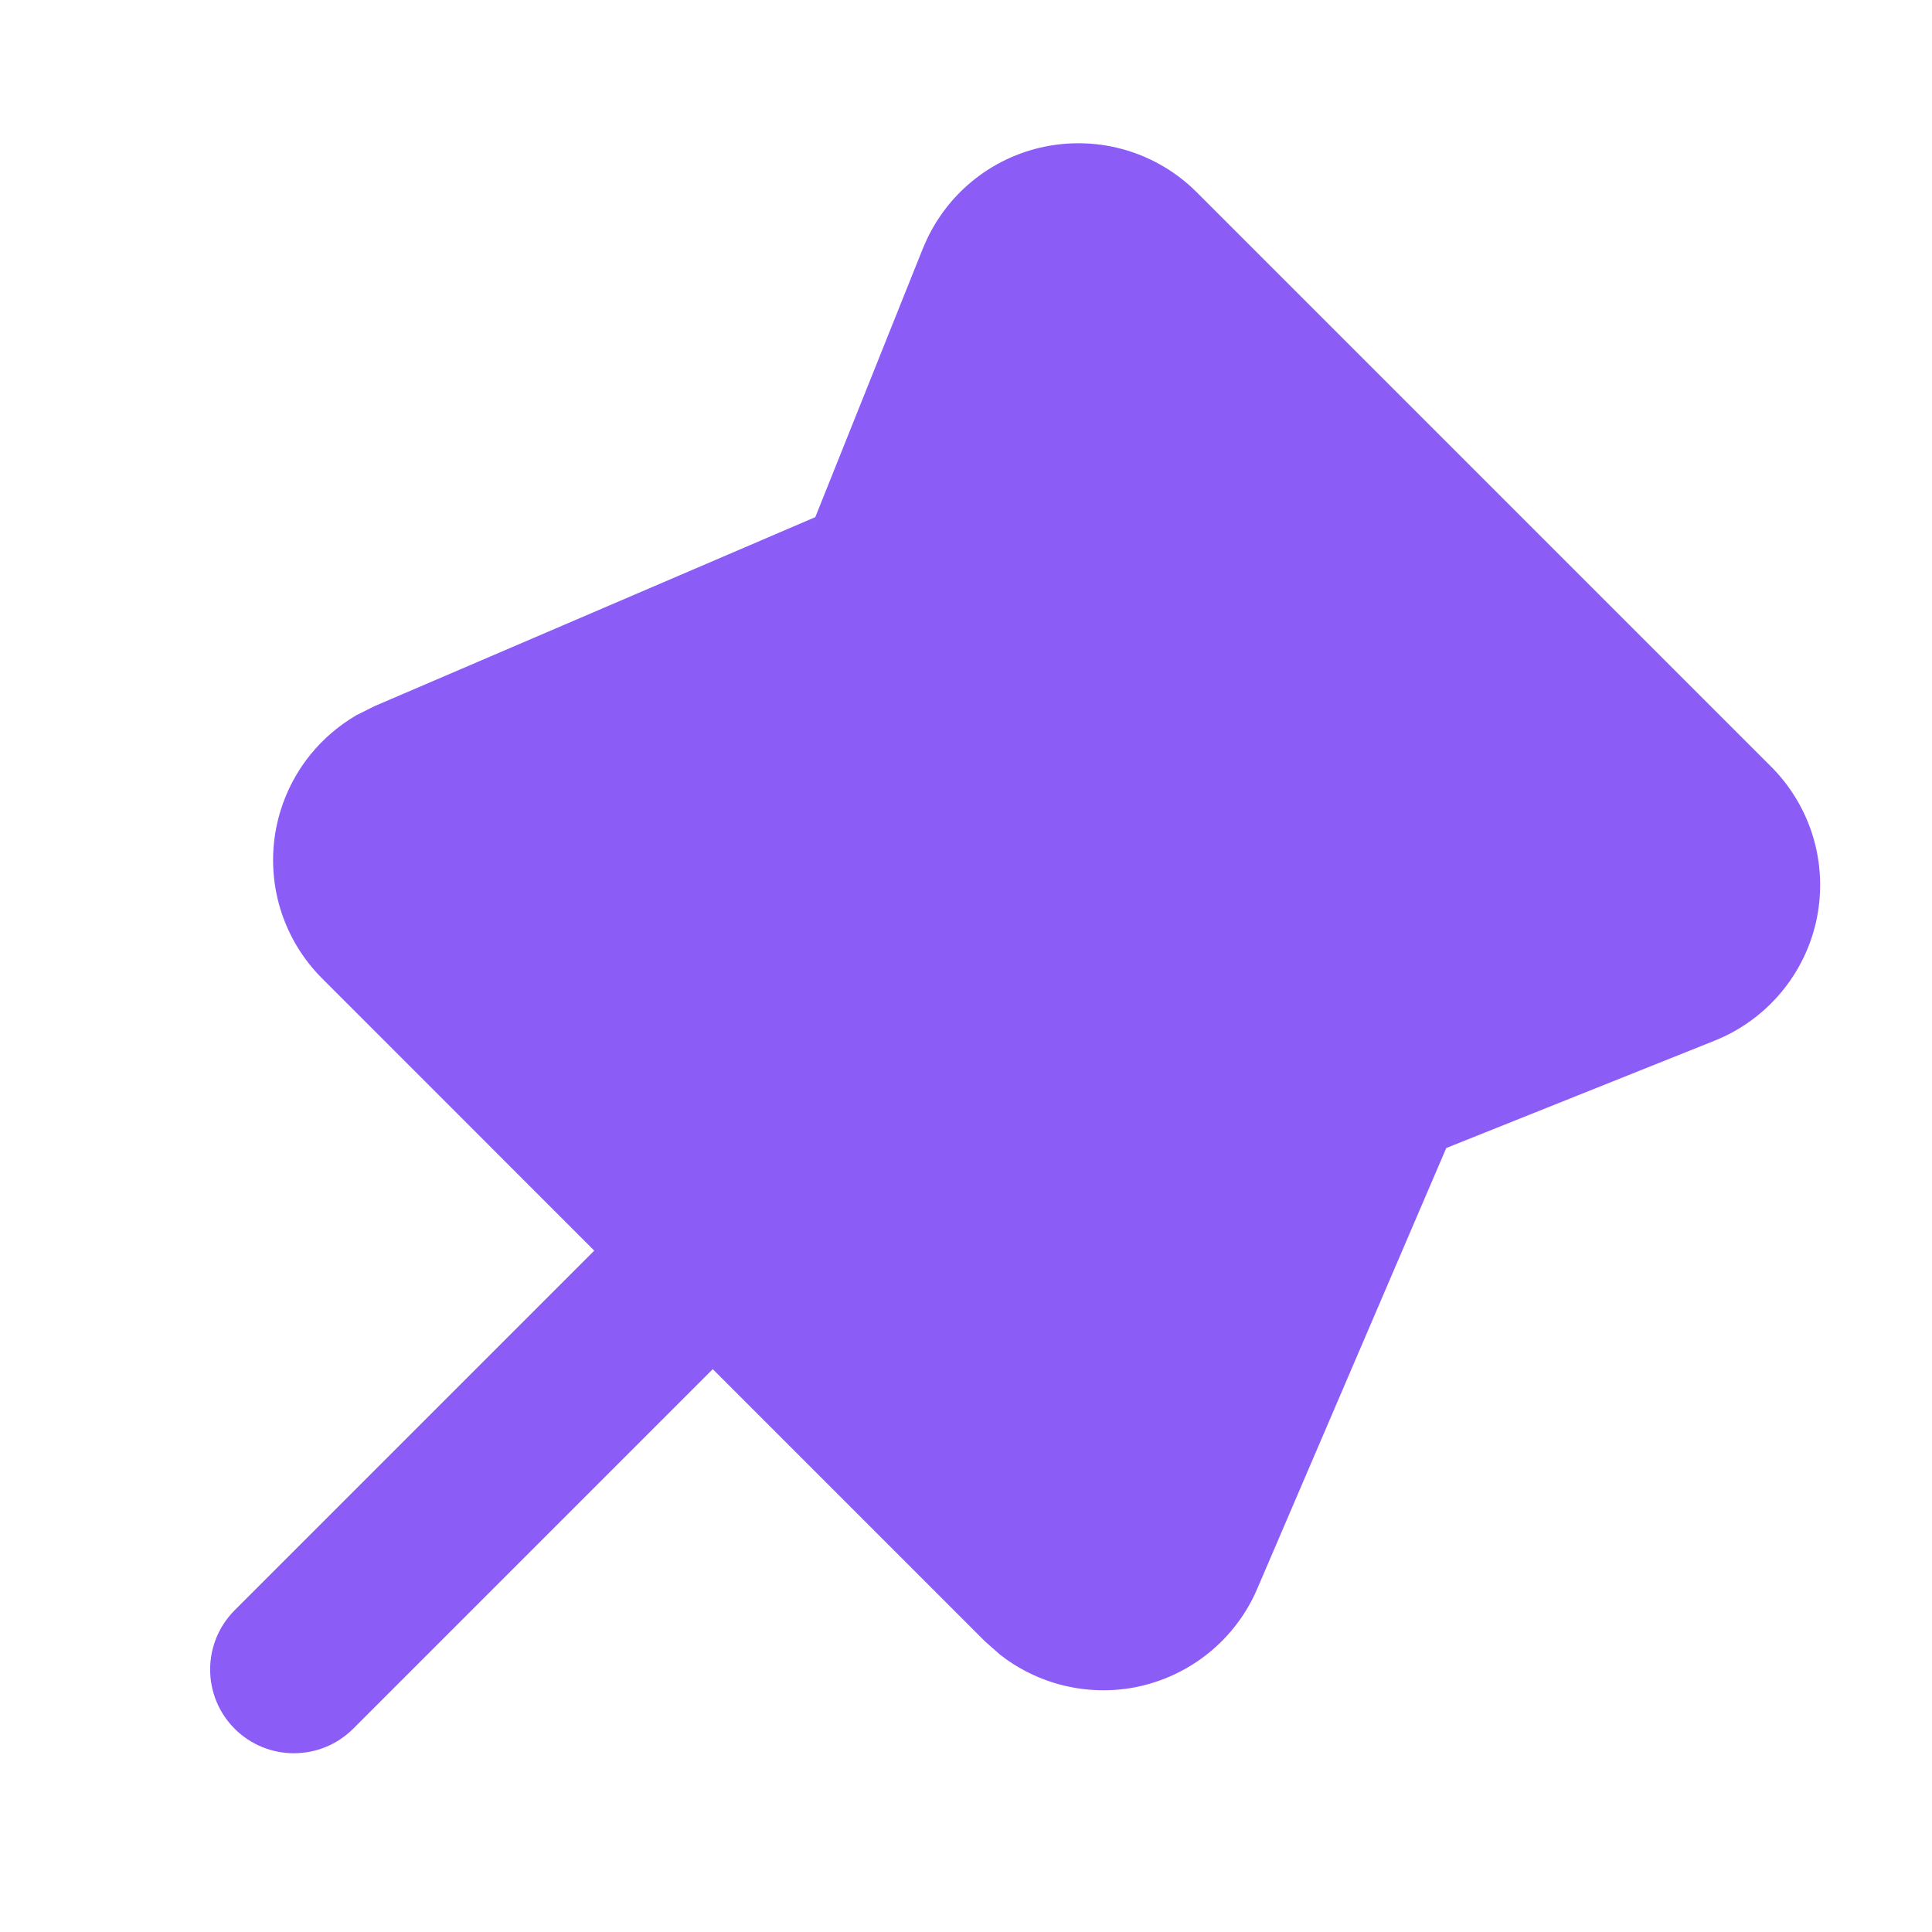
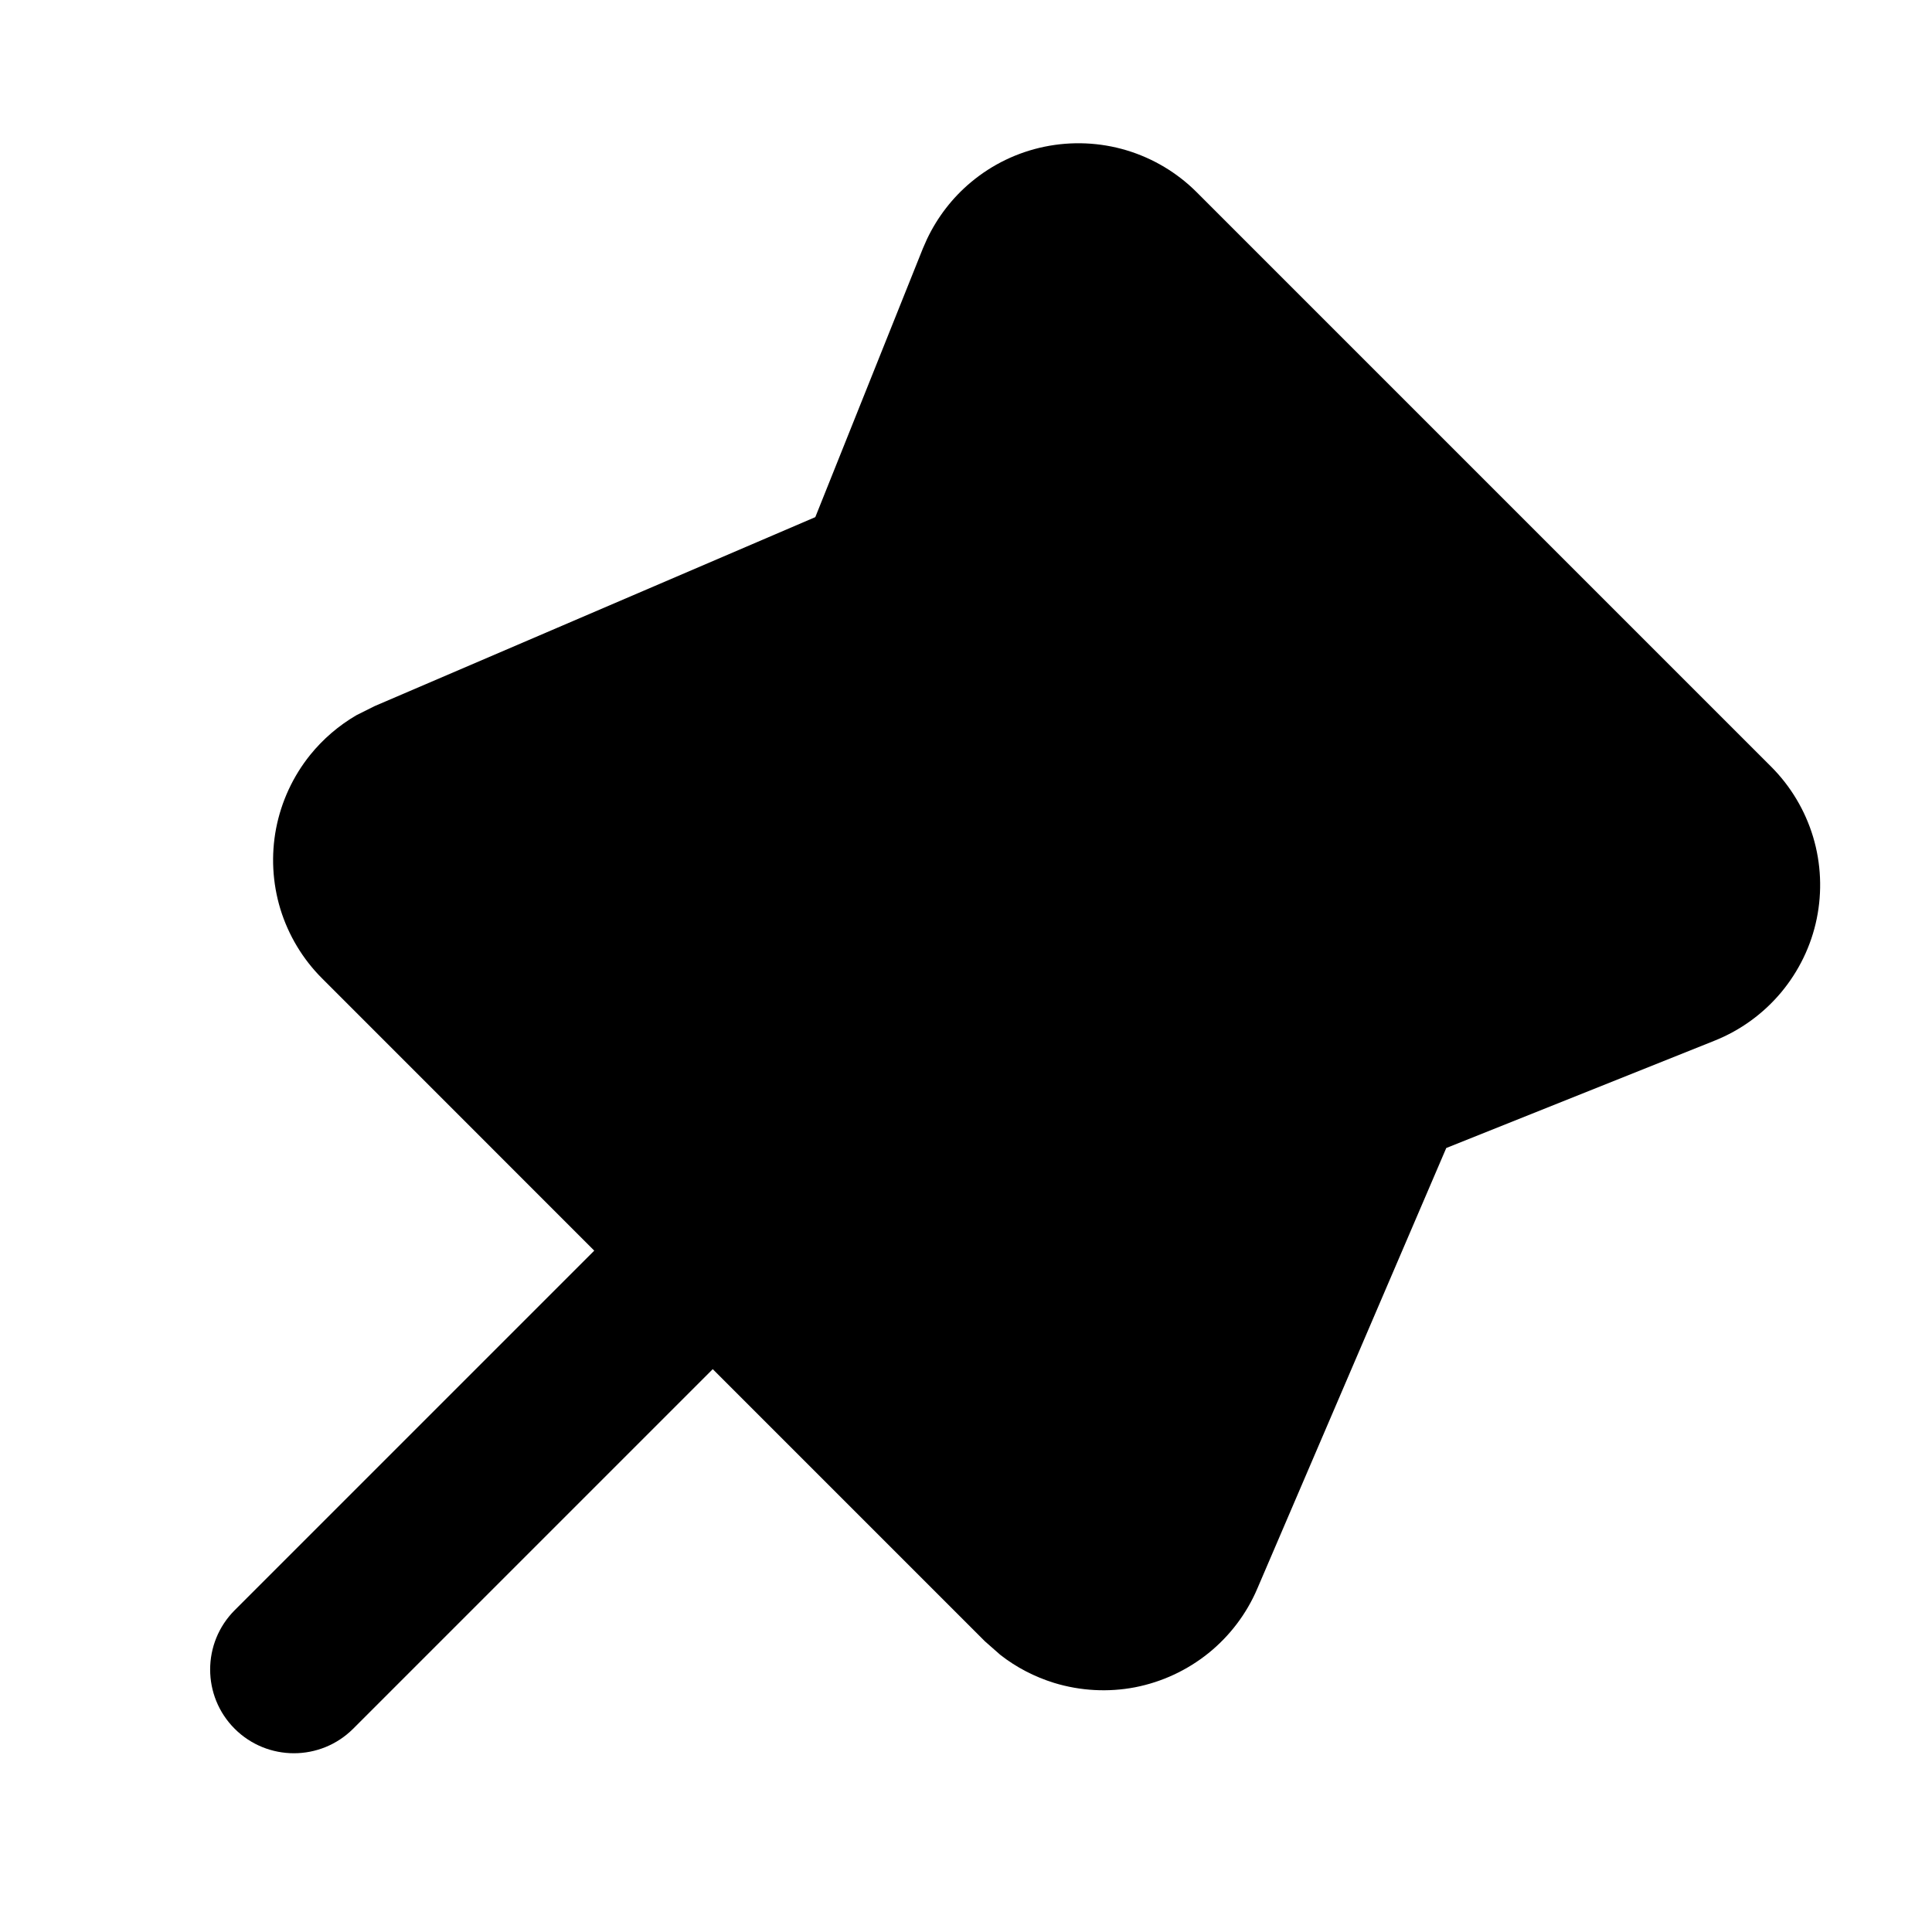
<svg xmlns="http://www.w3.org/2000/svg" width="24" height="24" viewBox="0 0 24 24" fill="none">
-   <path d="M12.977 1.822C13.314 1.753 13.664 1.768 13.994 1.867C14.323 1.966 14.623 2.145 14.866 2.388L22.001 9.523C22.244 9.766 22.424 10.067 22.523 10.396C22.622 10.726 22.637 11.076 22.568 11.413C22.499 11.75 22.346 12.064 22.126 12.328C21.905 12.592 21.622 12.798 21.303 12.926L17.966 14.261L15.618 19.736C15.485 20.048 15.276 20.323 15.012 20.536C14.747 20.749 14.434 20.895 14.1 20.96C13.767 21.024 13.421 21.005 13.096 20.906C12.853 20.831 12.625 20.713 12.426 20.557L12.235 20.389L8.854 17.008L4.387 21.475C3.98 21.881 3.322 21.881 2.915 21.475C2.509 21.069 2.509 20.41 2.915 20.003L7.382 15.536L4.002 12.155C3.761 11.915 3.583 11.618 3.483 11.293C3.384 10.968 3.366 10.623 3.43 10.29C3.495 9.956 3.64 9.643 3.853 9.378C4.013 9.18 4.208 9.013 4.427 8.885L4.655 8.771L10.128 6.424L11.464 3.087L11.516 2.969C11.645 2.698 11.83 2.457 12.061 2.264C12.325 2.043 12.64 1.891 12.977 1.822Z" fill="#8B5CF6" />
+   <path d="M12.977 1.822C13.314 1.753 13.664 1.768 13.994 1.867C14.323 1.966 14.623 2.145 14.866 2.388L22.001 9.523C22.244 9.766 22.424 10.067 22.523 10.396C22.622 10.726 22.637 11.076 22.568 11.413C22.499 11.75 22.346 12.064 22.126 12.328C21.905 12.592 21.622 12.798 21.303 12.926L17.966 14.261L15.618 19.736C15.485 20.048 15.276 20.323 15.012 20.536C14.747 20.749 14.434 20.895 14.1 20.96C13.767 21.024 13.421 21.005 13.096 20.906C12.853 20.831 12.625 20.713 12.426 20.557L12.235 20.389L8.854 17.008L4.387 21.475C3.98 21.881 3.322 21.881 2.915 21.475C2.509 21.069 2.509 20.41 2.915 20.003L7.382 15.536L4.002 12.155C3.761 11.915 3.583 11.618 3.483 11.293C3.384 10.968 3.366 10.623 3.43 10.29C3.495 9.956 3.64 9.643 3.853 9.378C4.013 9.18 4.208 9.013 4.427 8.885L4.655 8.771L10.128 6.424L11.464 3.087L11.516 2.969C11.645 2.698 11.83 2.457 12.061 2.264C12.325 2.043 12.64 1.891 12.977 1.822Z" fill="black" />
</svg>
